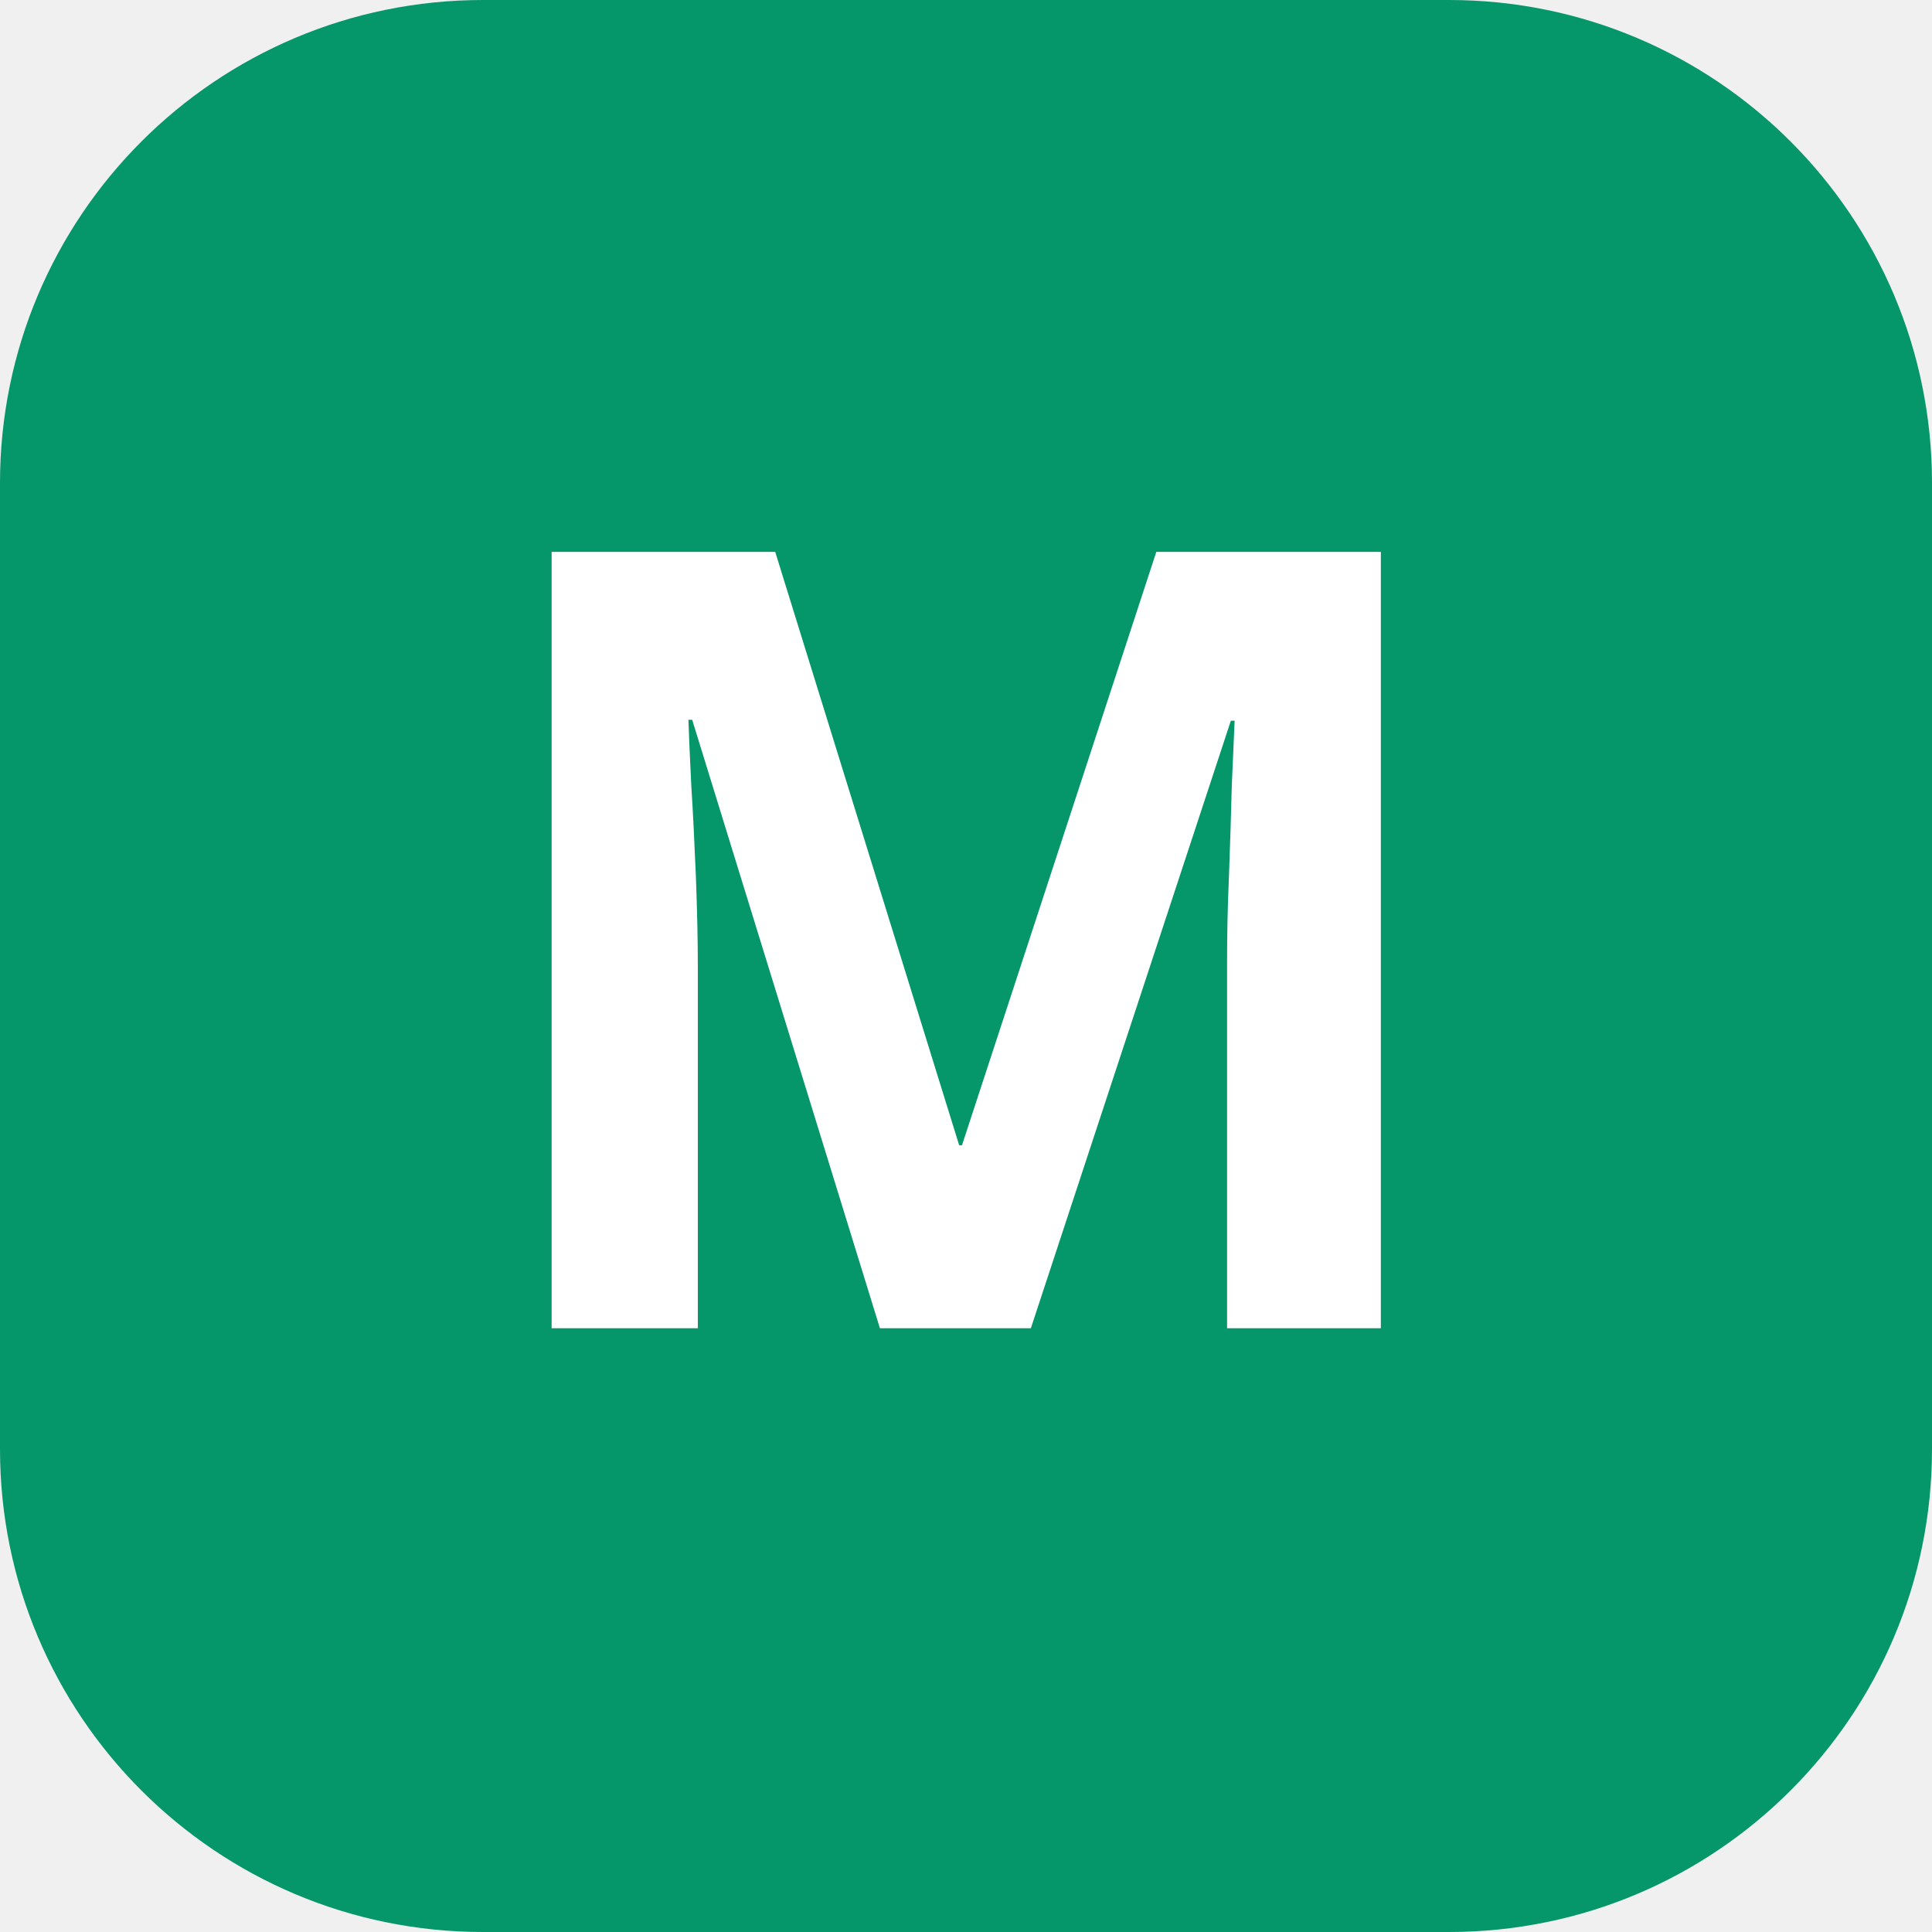
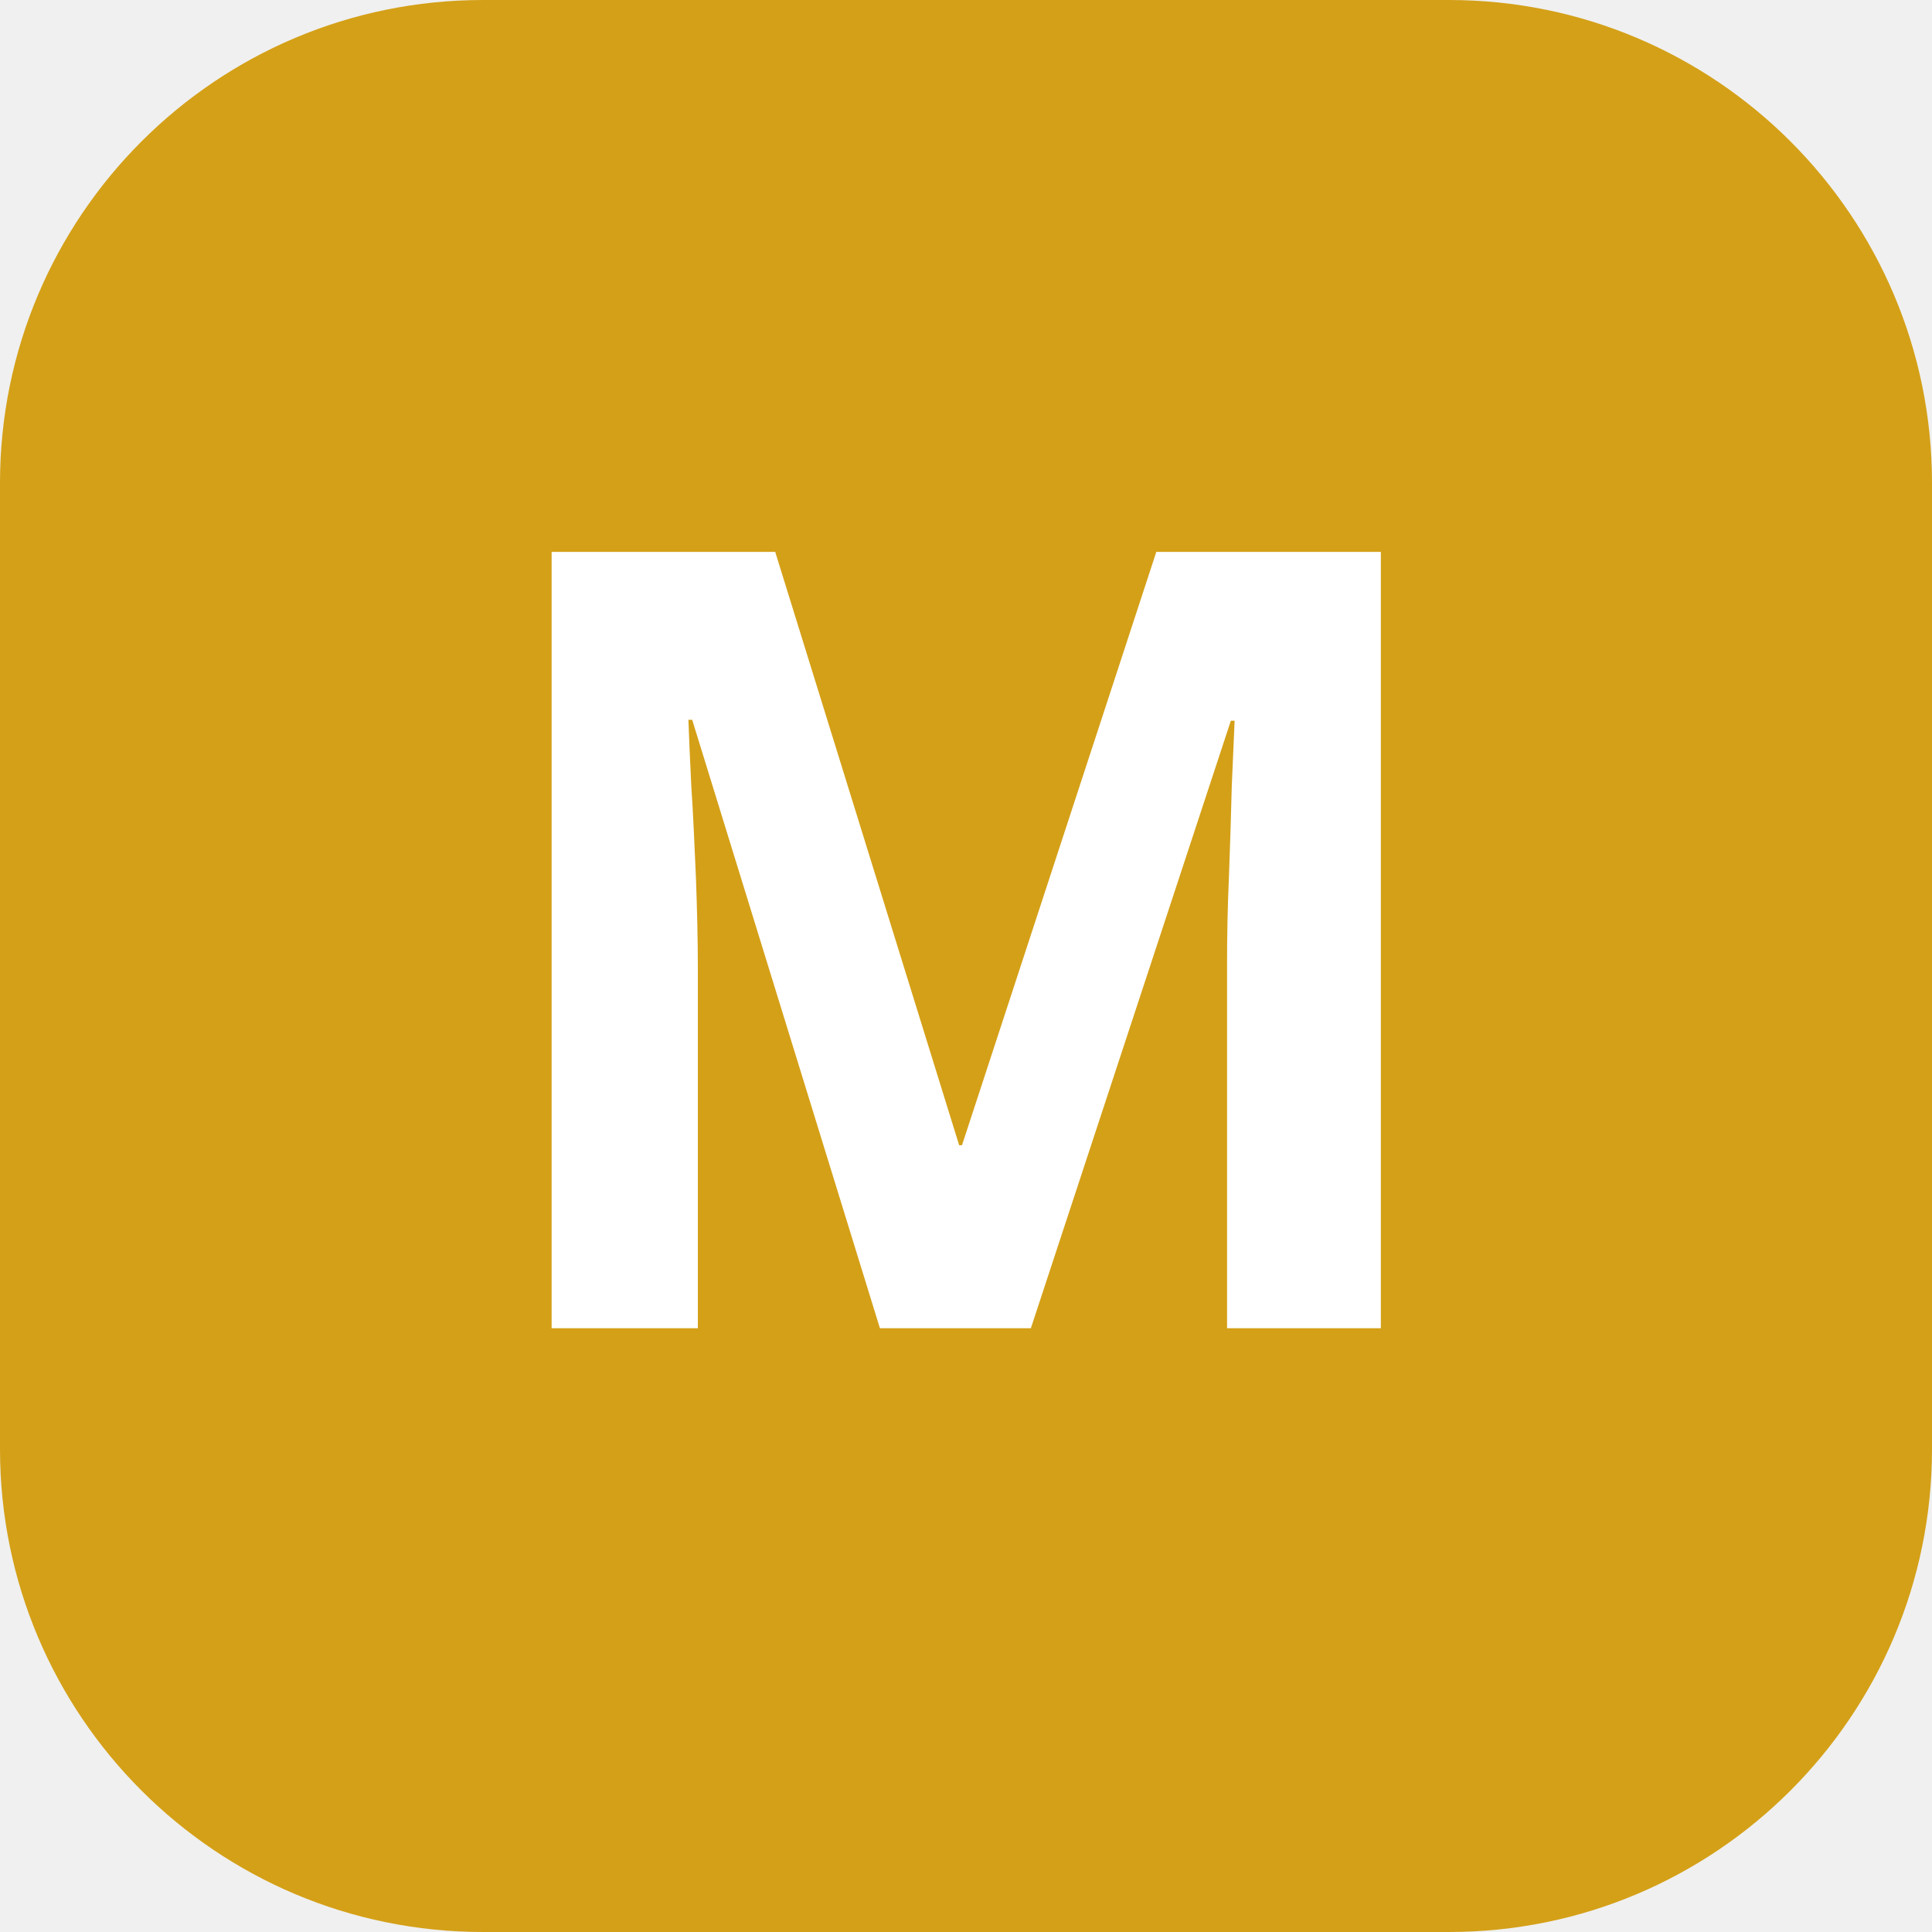
<svg xmlns="http://www.w3.org/2000/svg" width="32" height="32" viewBox="0 0 32 32" fill="none">
-   <rect width="32" height="32" rx="8" fill="#059669" />
+   <rect width="32" height="32" rx="8" fill="#d4a017" />
  <text x="16" y="22" text-anchor="middle" fill="white" font-size="18" font-weight="bold" font-family="system-ui">M</text>
</svg>
